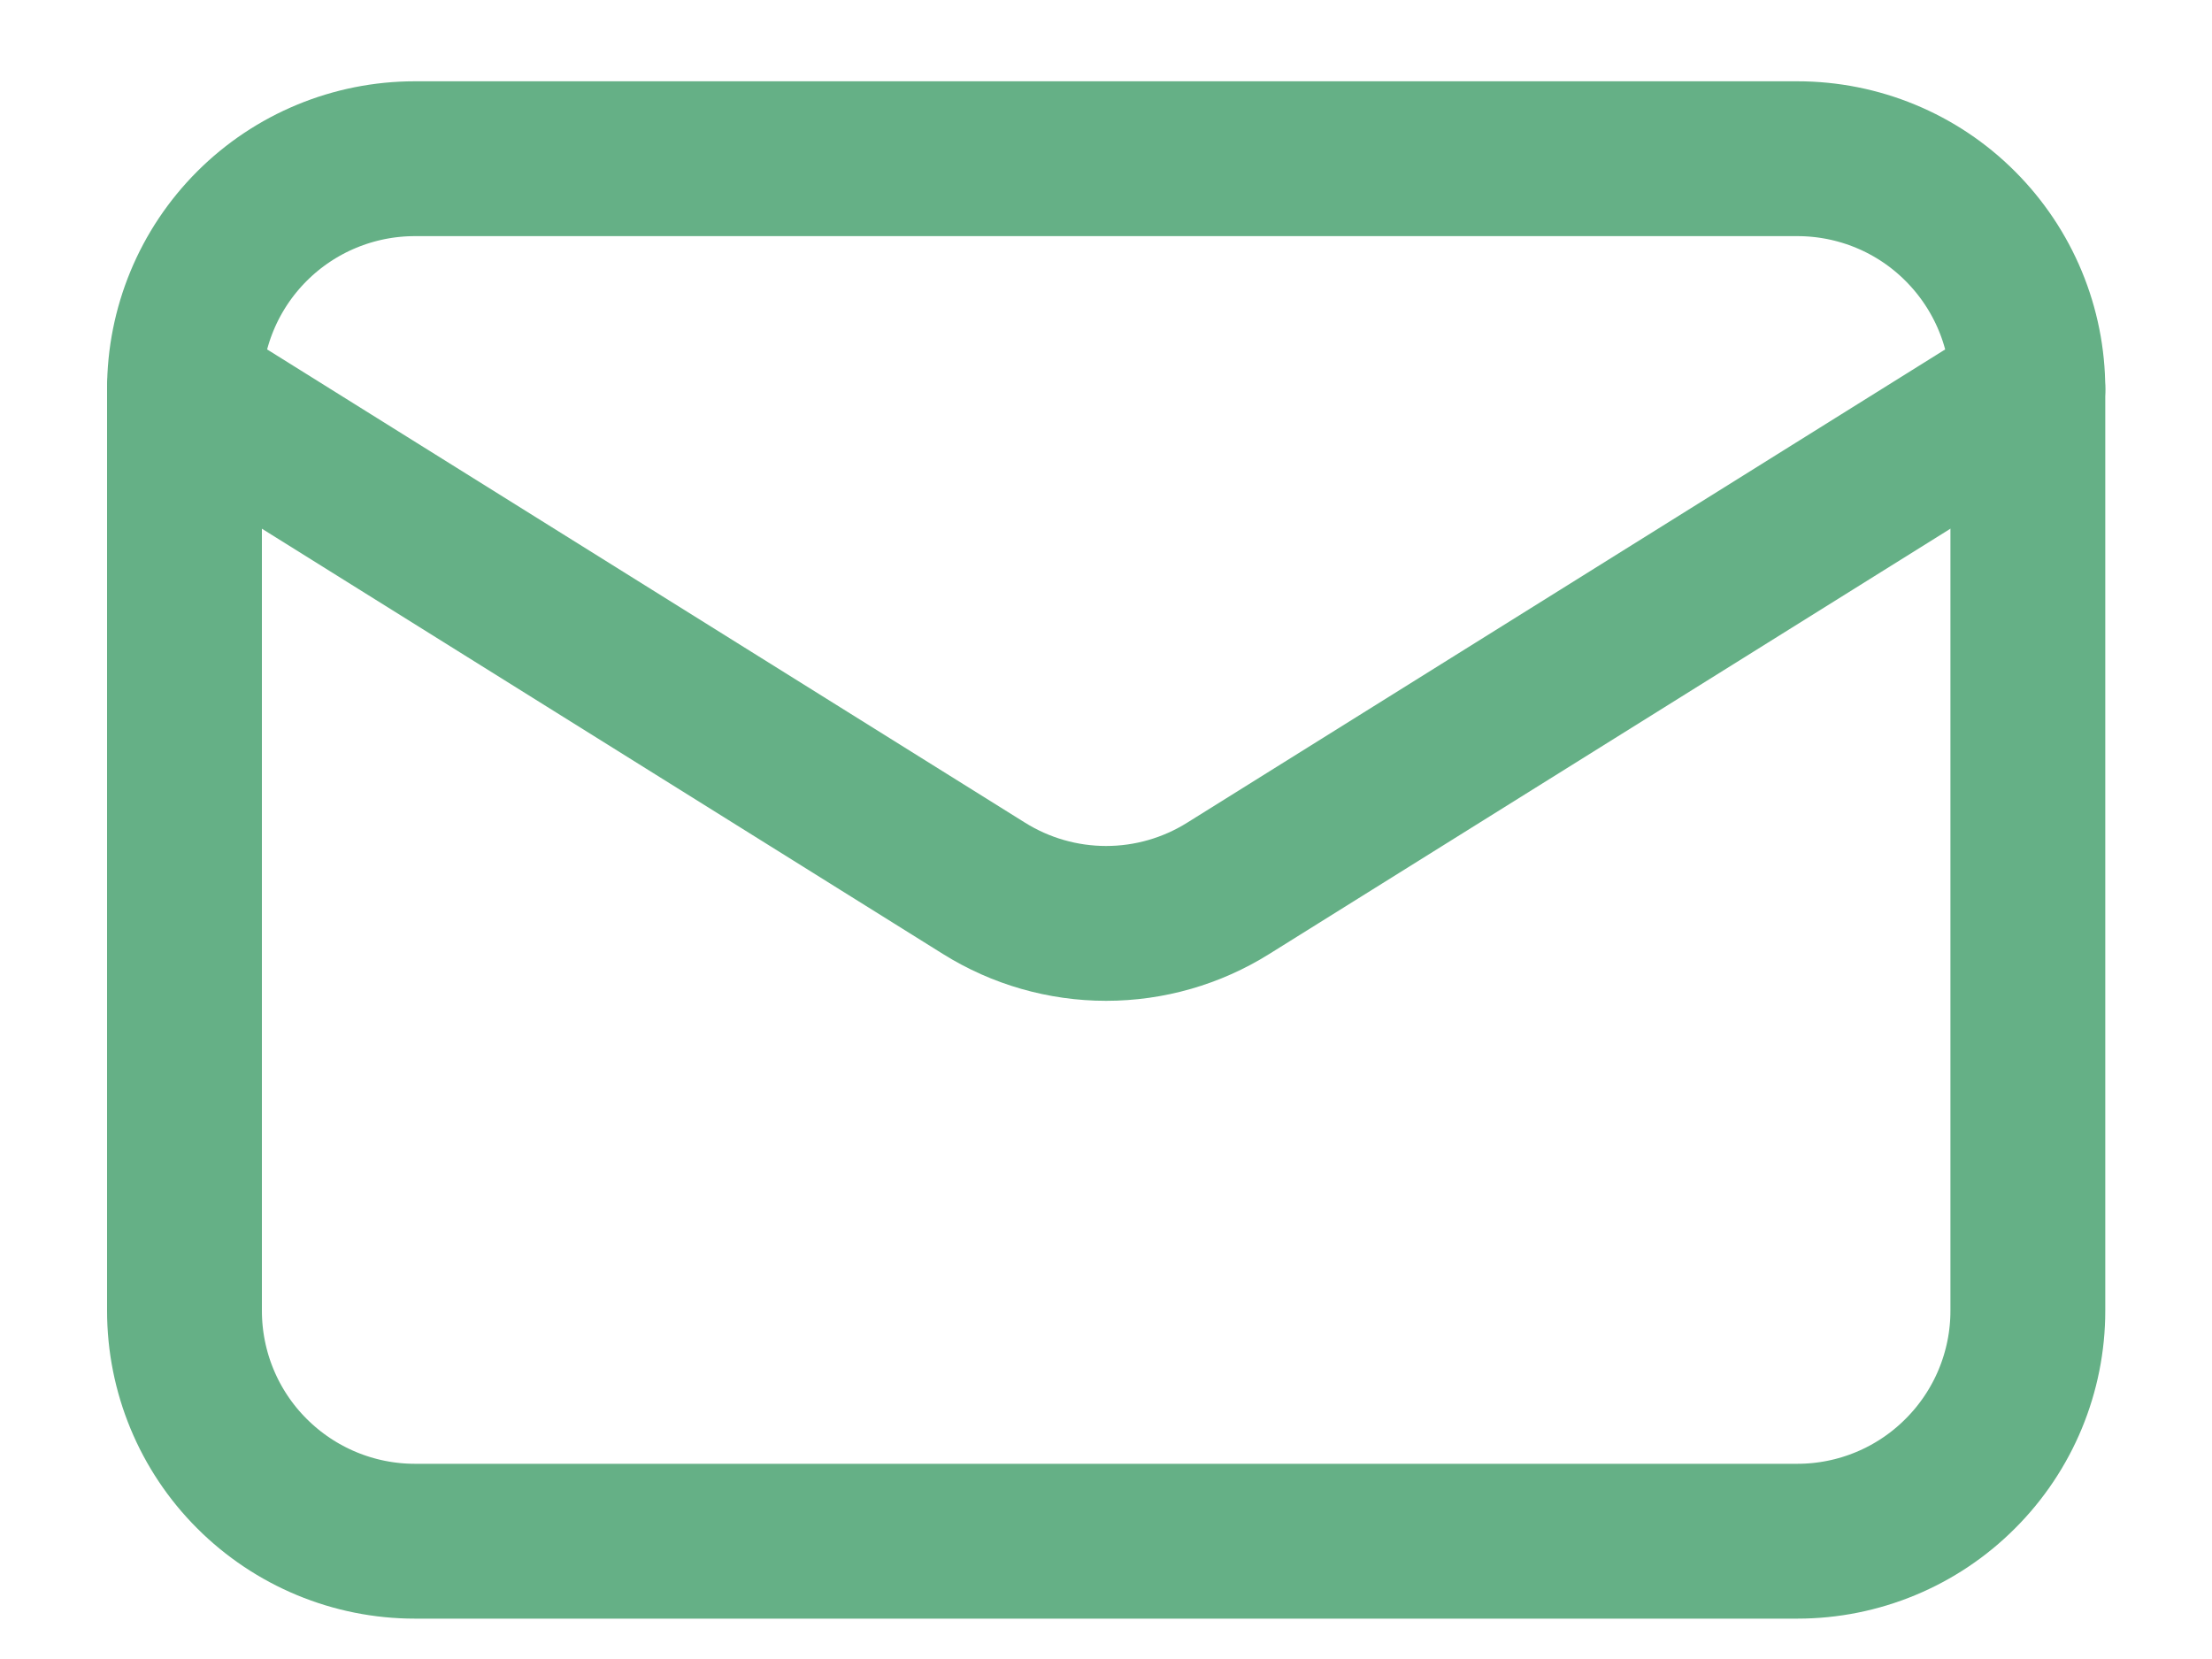
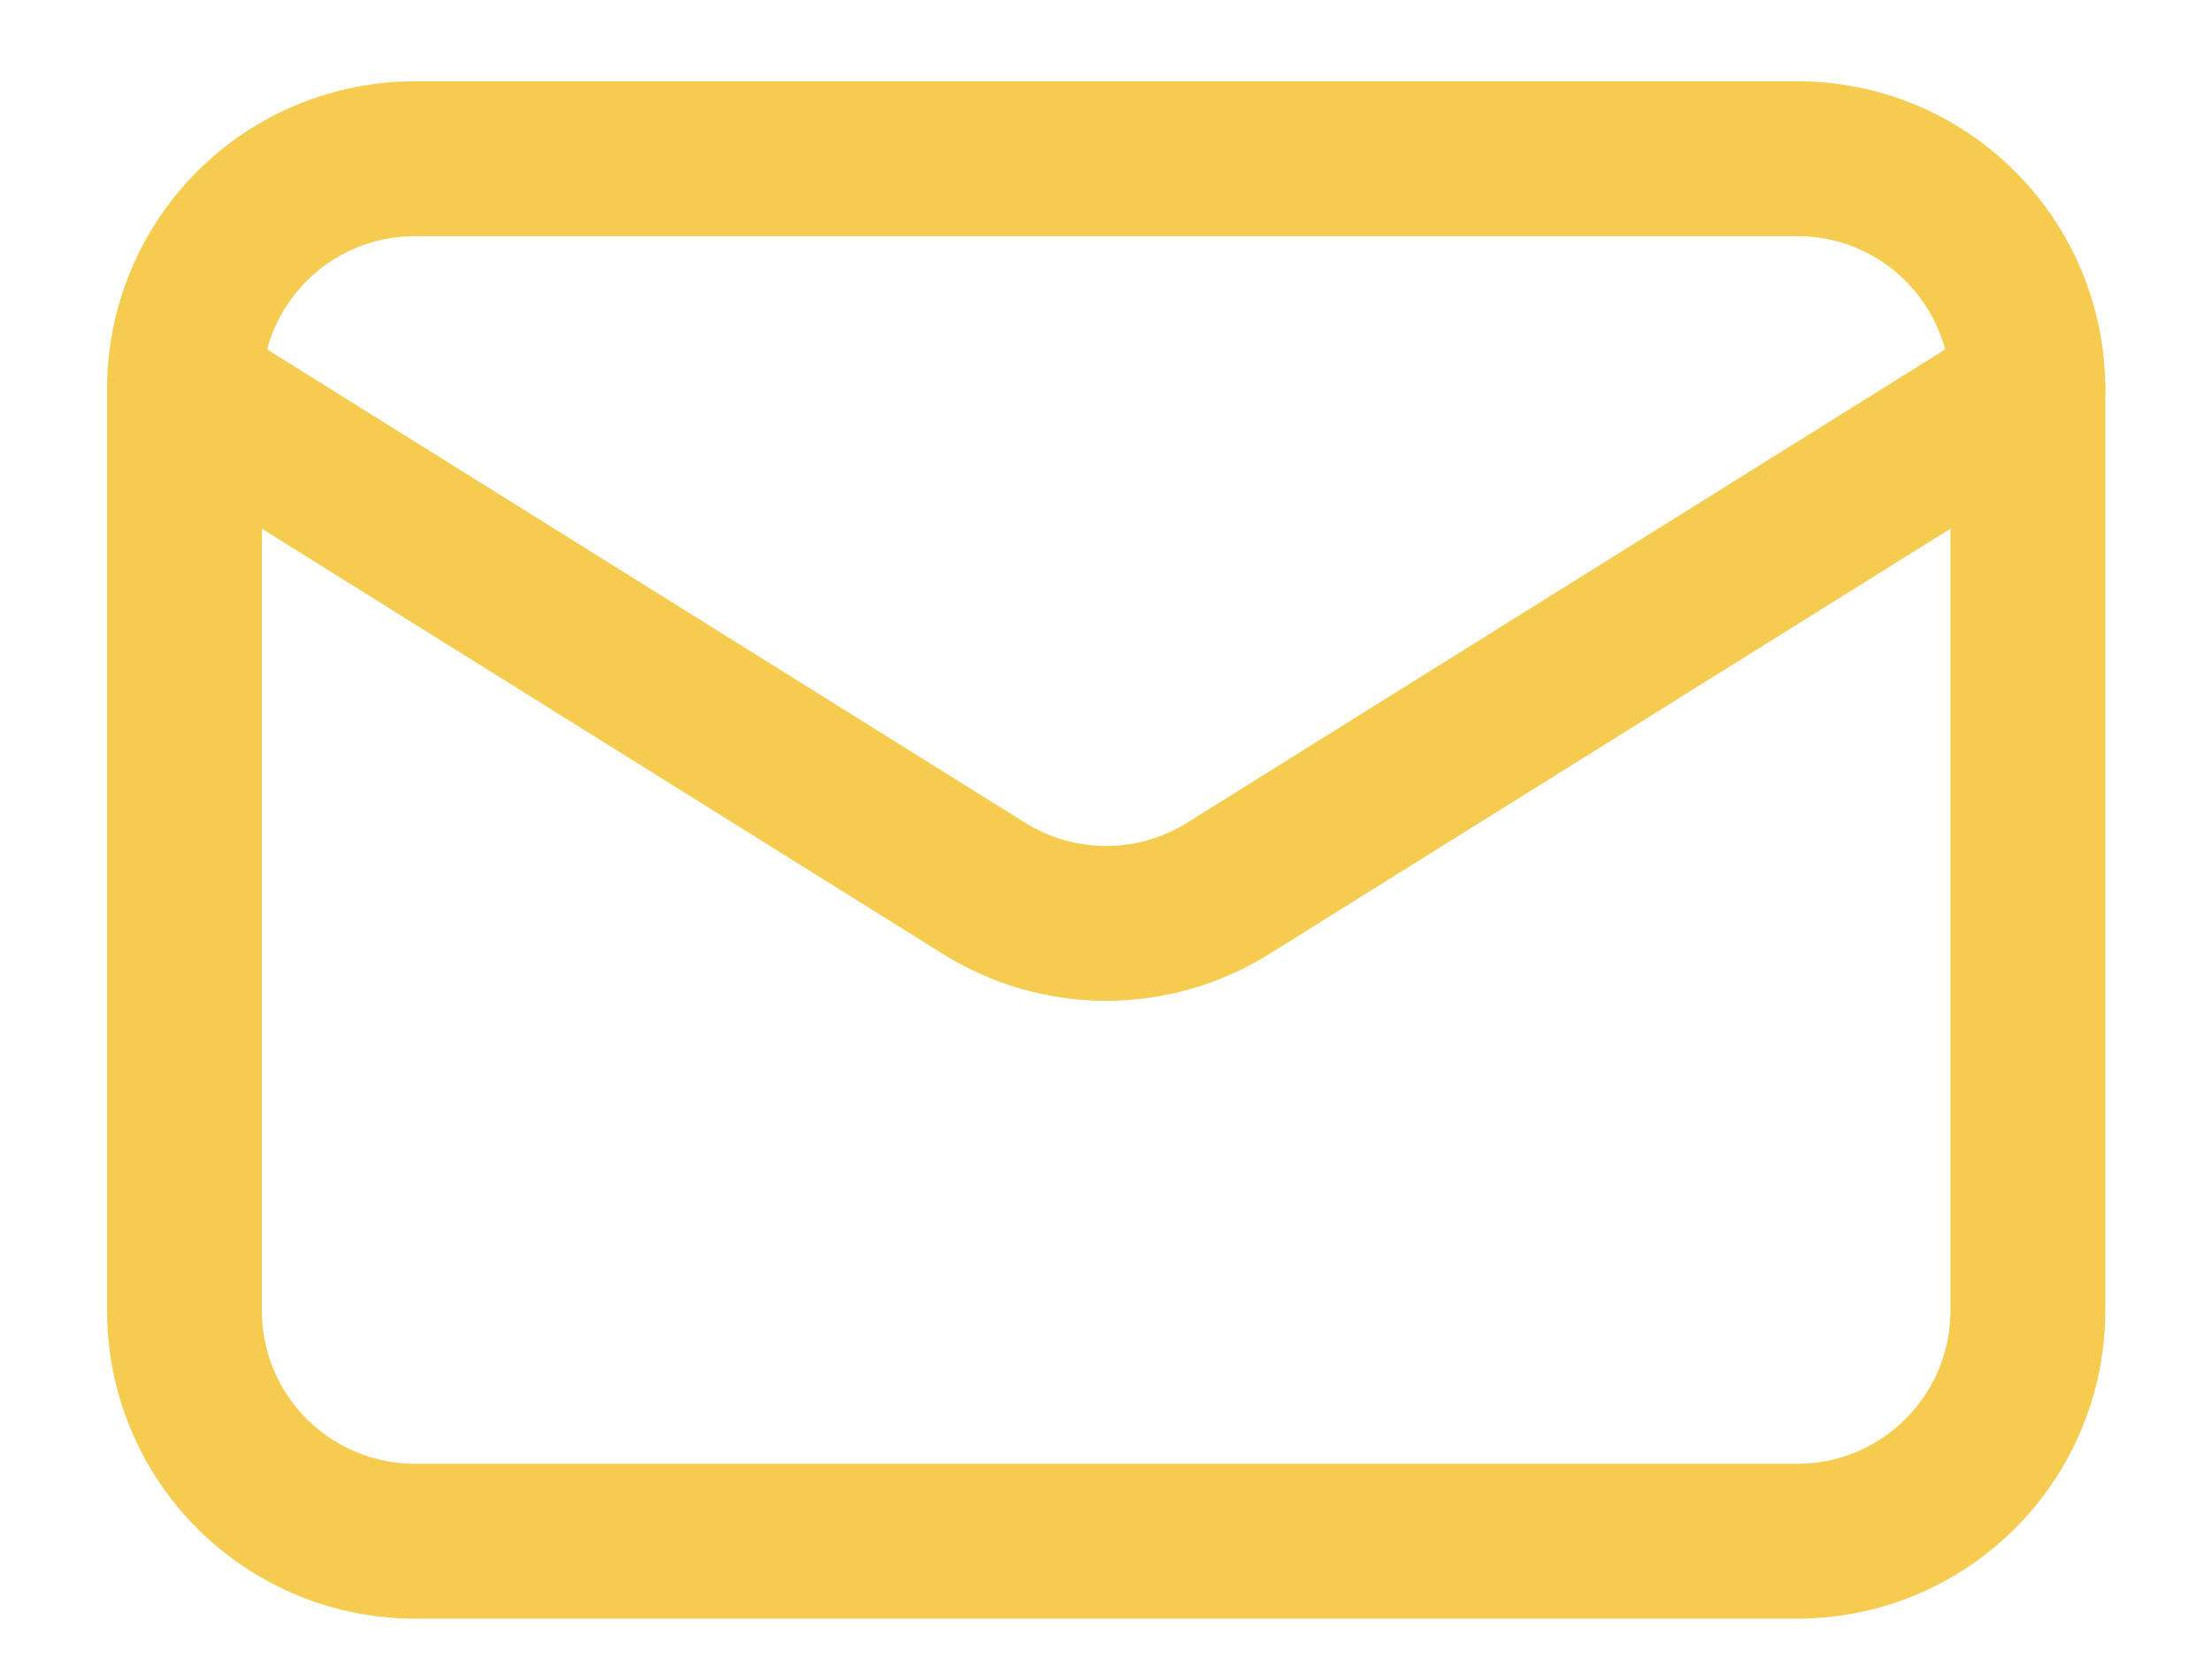
<svg xmlns="http://www.w3.org/2000/svg" width="20" height="15" viewBox="0 0 20 15" fill="none">
-   <path d="M18.335 3.518V11.851C18.335 12.404 18.115 12.934 17.724 13.324C17.334 13.715 16.804 13.935 16.251 13.935H3.751C3.199 13.935 2.669 13.715 2.278 13.324C1.887 12.934 1.668 12.404 1.668 11.851V3.518" stroke="#65B086" stroke-width="1.4" stroke-linecap="round" stroke-linejoin="round" />
-   <path d="M18.335 3.518C18.335 2.965 18.115 2.436 17.724 2.045C17.334 1.654 16.804 1.435 16.251 1.435H3.751C3.199 1.435 2.669 1.654 2.278 2.045C1.887 2.436 1.668 2.965 1.668 3.518L8.897 8.032C9.228 8.239 9.611 8.349 10.001 8.349C10.392 8.349 10.774 8.239 11.105 8.032L18.335 3.518Z" stroke="#65B086" stroke-width="1.4" stroke-linecap="round" stroke-linejoin="round" />
+   <path d="M18.335 3.518V11.851C18.335 12.404 18.115 12.934 17.724 13.324C17.334 13.715 16.804 13.935 16.251 13.935H3.751C3.199 13.935 2.669 13.715 2.278 13.324C1.887 12.934 1.668 12.404 1.668 11.851V3.518" stroke="#F5CC4F" stroke-width="1.4" stroke-linecap="round" stroke-linejoin="round" />
+   <path d="M18.335 3.518C18.335 2.965 18.115 2.436 17.724 2.045C17.334 1.654 16.804 1.435 16.251 1.435H3.751C3.199 1.435 2.669 1.654 2.278 2.045C1.887 2.436 1.668 2.965 1.668 3.518L8.897 8.032C9.228 8.239 9.611 8.349 10.001 8.349C10.392 8.349 10.774 8.239 11.105 8.032L18.335 3.518Z" stroke="#F5CC4F" stroke-width="1.4" stroke-linecap="round" stroke-linejoin="round" />
</svg>
